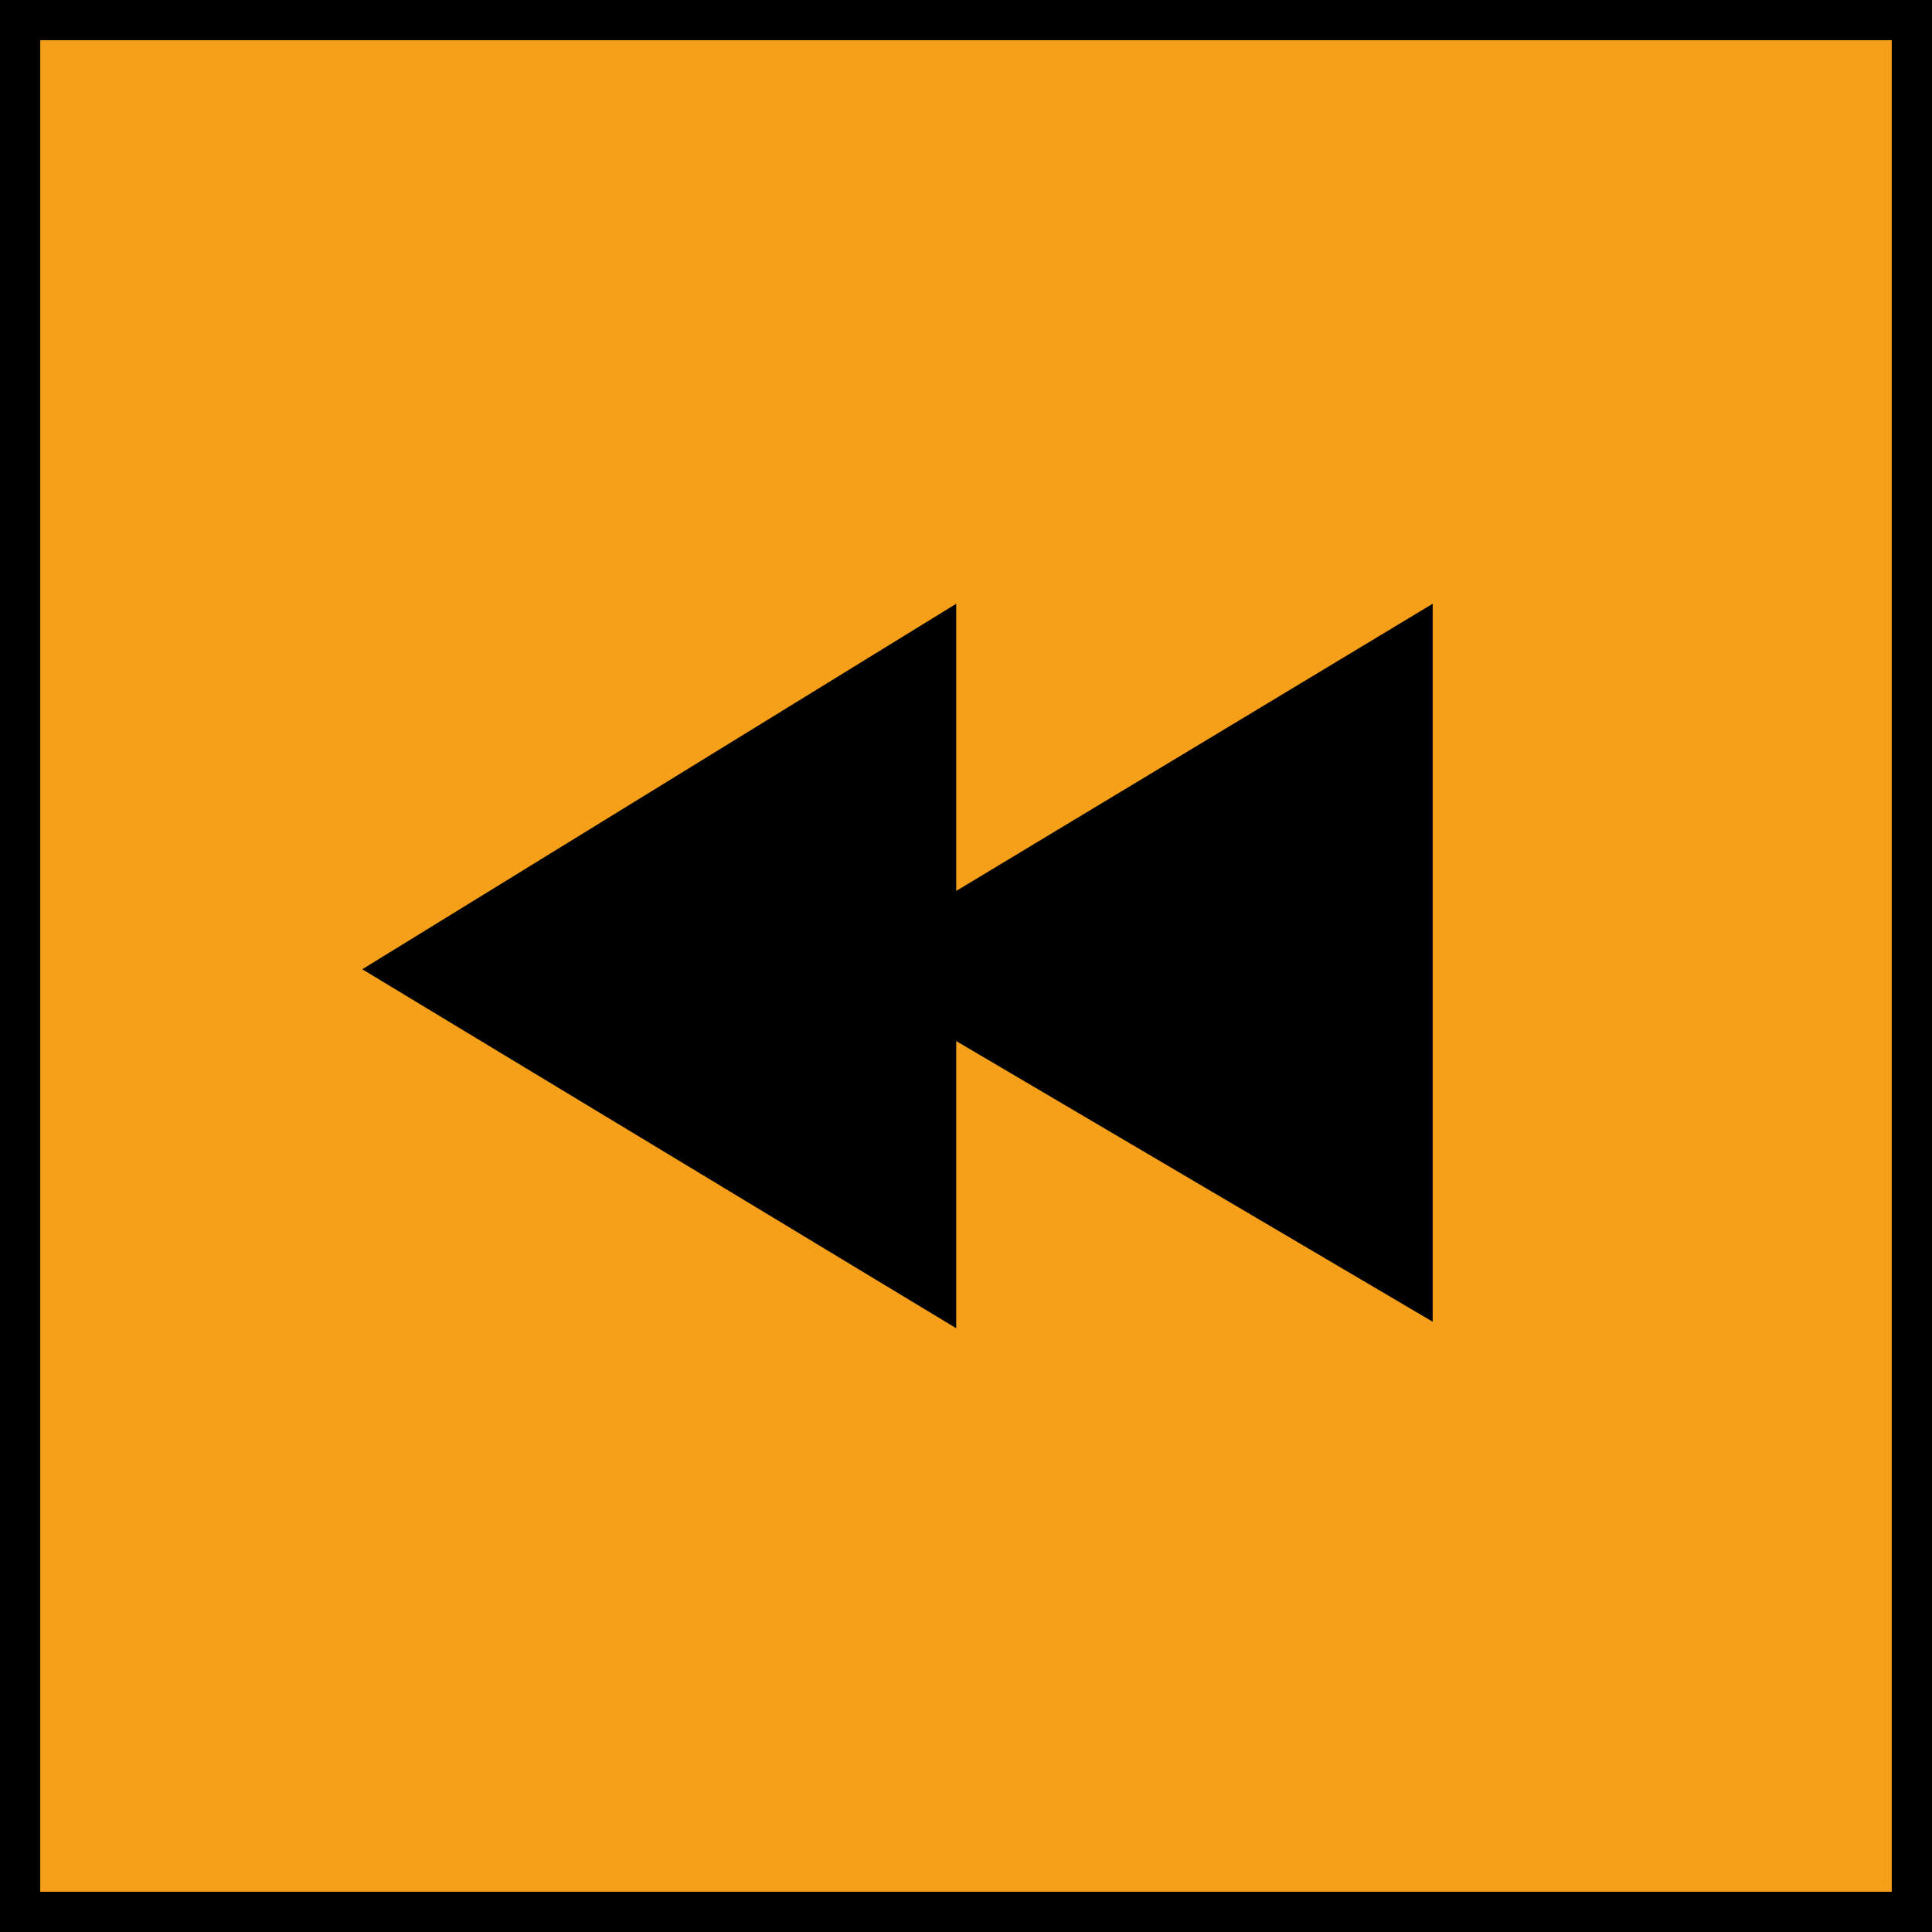
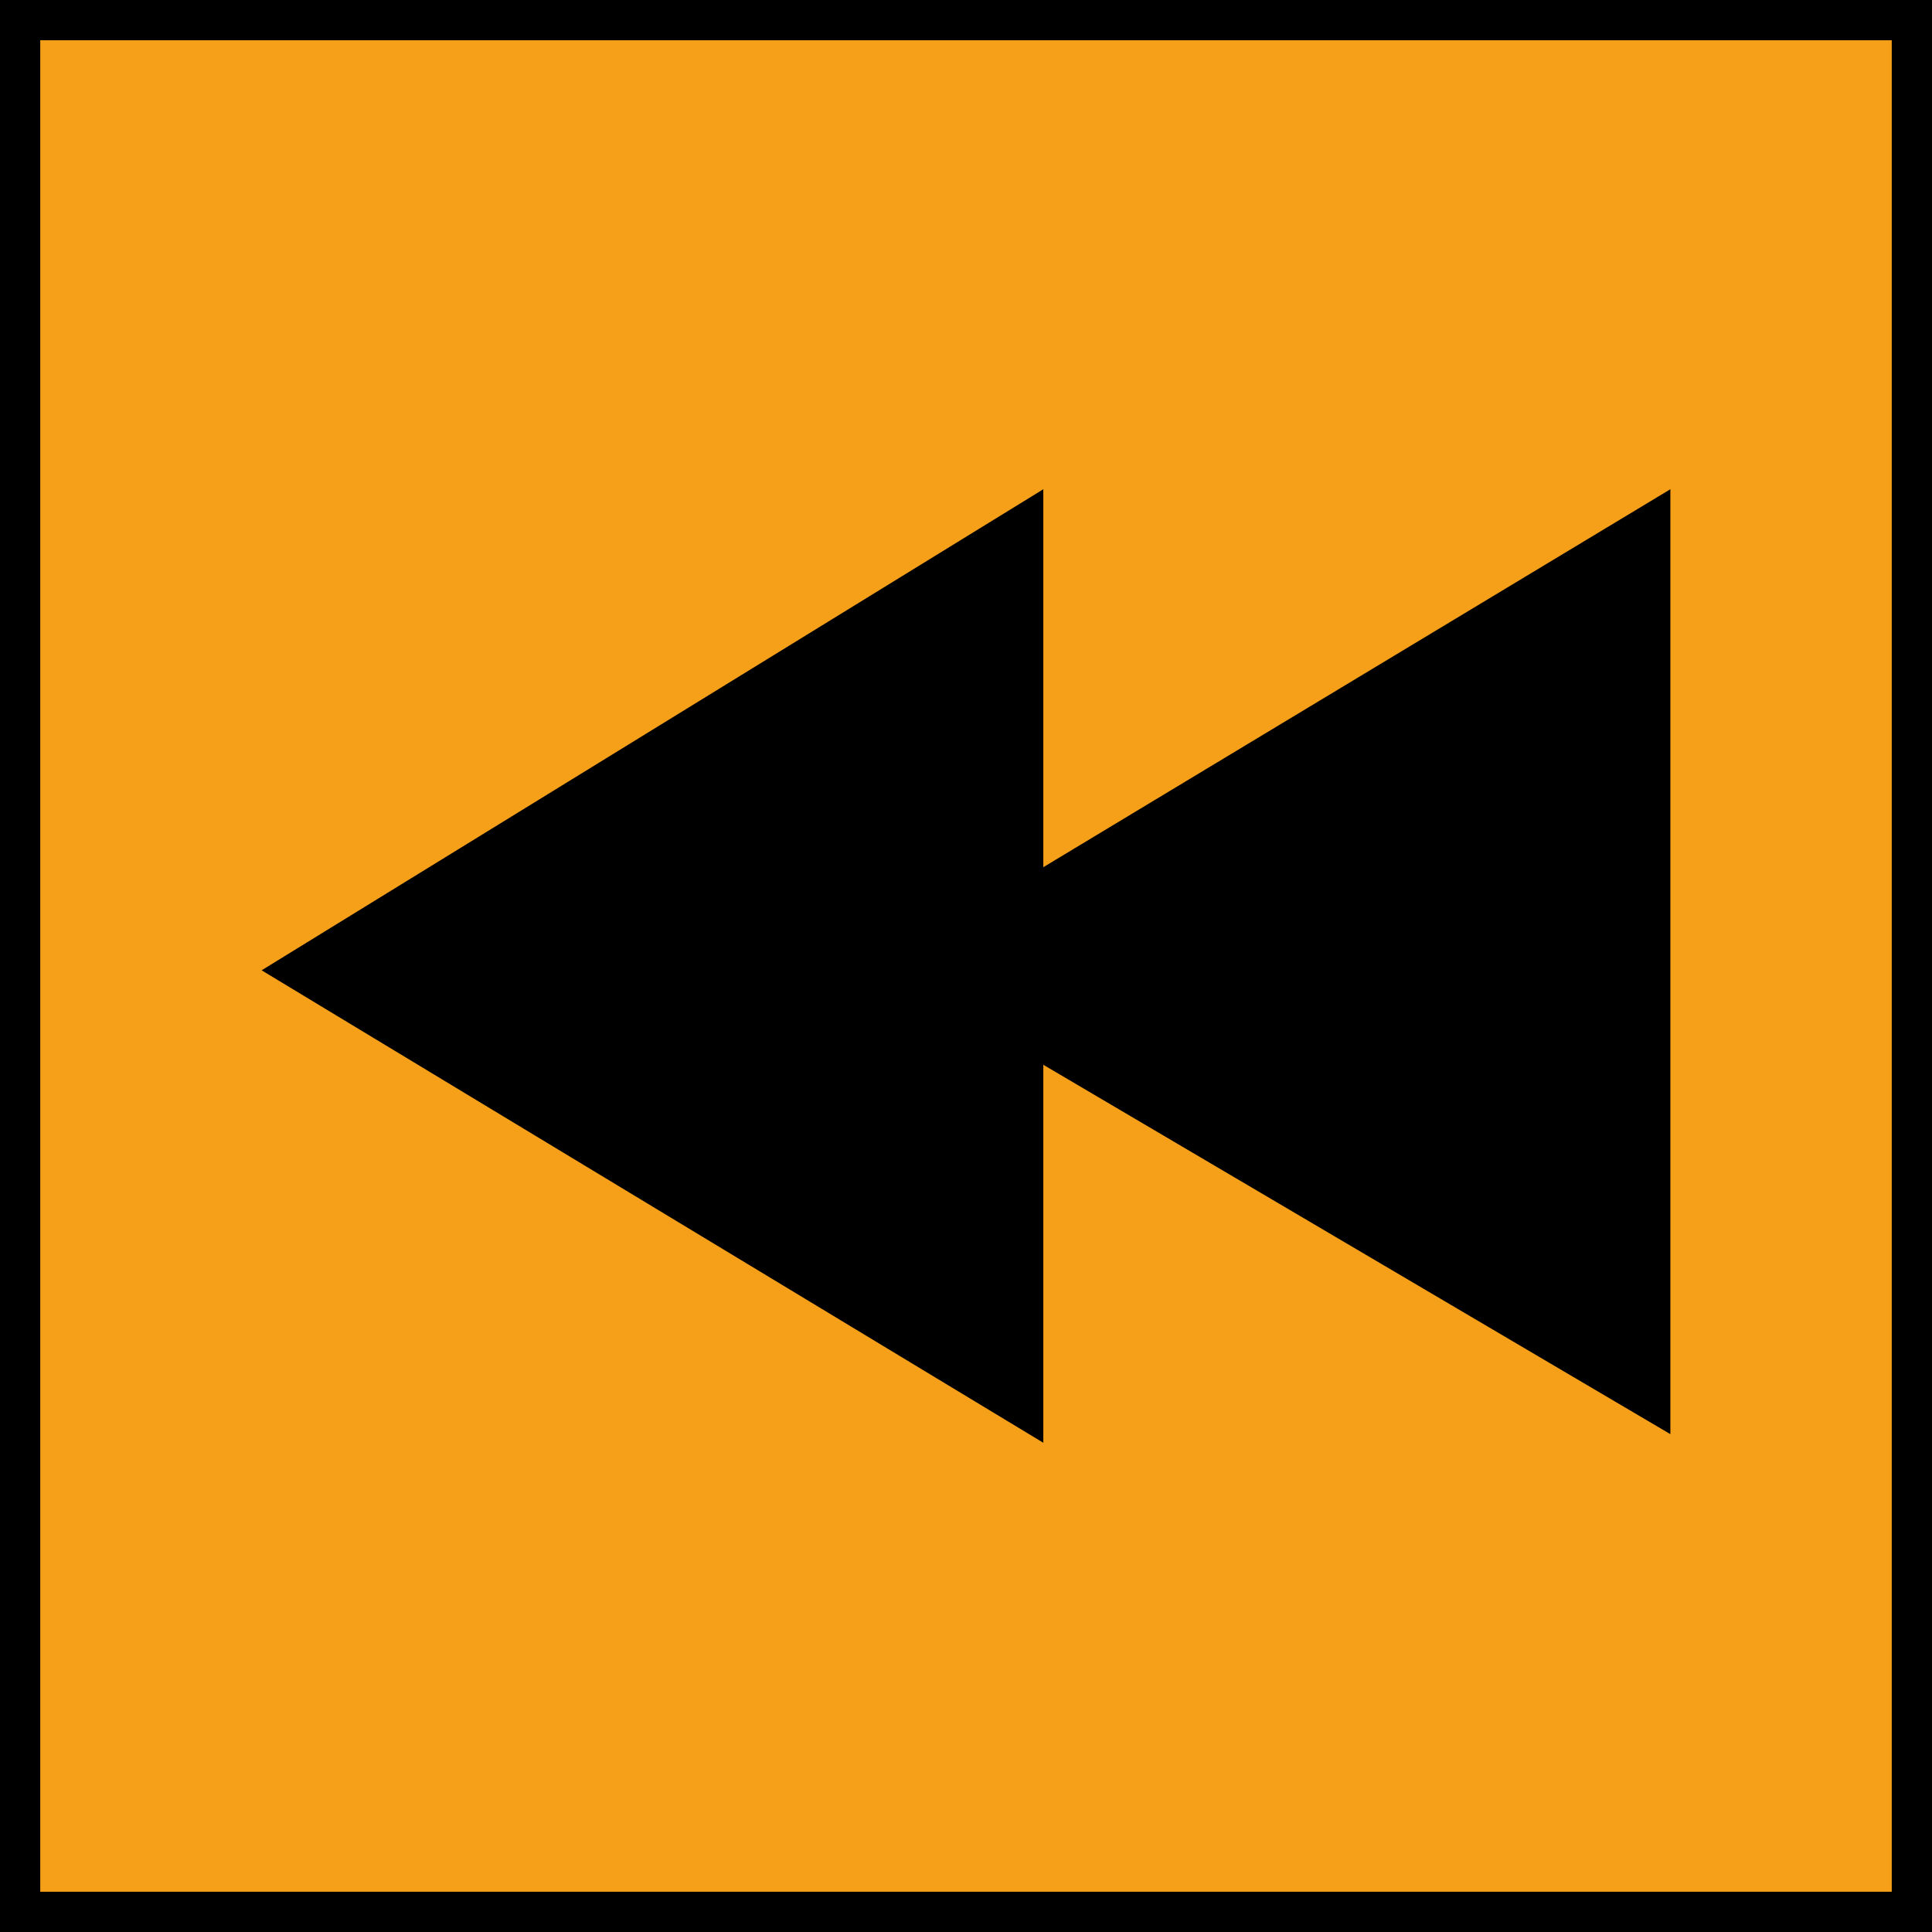
<svg xmlns="http://www.w3.org/2000/svg" version="1.1" id="Calque_1" x="0px" y="0px" viewBox="0 0 48 48" xml:space="preserve" width="48" height="48">
  <defs id="defs15" />
  <style type="text/css" id="style2">
	.st0{display:none;fill:#3D3D3D;}
	.st1{display:none;fill:#000100;}
	.st2{fill:#808080;}
</style>
  <rect x="0.5" y="19.6" class="st0" width="27.9" height="27.9" id="rect6" style="display:none;fill:#3d3d3d" />
  <path class="st1" d="M 28.9,48 H 0 V 19.1 H 28.9 Z M 1,47 H 27.9 V 20.1 H 1 Z" id="path8" style="display:none;fill:#000100" />
  <g id="layer3">
    <rect style="opacity:1;vector-effect:none;fill:#f6a019;fill-opacity:1;stroke:#000000;stroke-width:2;stroke-linecap:square;stroke-linejoin:miter;stroke-miterlimit:4;stroke-dasharray:none;stroke-dashoffset:0;stroke-opacity:1;paint-order:stroke fill markers" id="rect823" width="46" height="46" x="1" y="1" />
  </g>
-   <g id="layer2" transform="translate(0,19.1)" style="display:none">
-     <rect style="display:inline;opacity:1;vector-effect:none;fill:#c6e3e0;fill-opacity:1;stroke:none;stroke-width:12.292;stroke-linecap:square;stroke-linejoin:miter;stroke-miterlimit:4;stroke-dasharray:none;stroke-dashoffset:0;stroke-opacity:1;paint-order:stroke fill markers" id="rect22" width="30" height="30" x="9" y="-10.1" />
-   </g>
  <g id="layer1" style="display:inline" transform="translate(0,19.1)">
-     <path class="st2" d="M 35.595,-4.1 V 13.738 L 23.757,6.765 V 13.9 L 9,4.981 23.757,-4.1 v 7.135 z" id="path10-3" style="display:inline;fill:#000000;fill-opacity:1;stroke:none;stroke-width:1.622" />
+     <path class="st2" d="M 41.5,-6.945 V 16.531 L 25.921,7.354 V 16.745 L 6.5,5.007 25.921,-6.945 v 9.39 z" id="path10-3" style="display:inline;fill:#000000;fill-opacity:1;stroke:none;stroke-width:2.134" />
  </g>
</svg>
